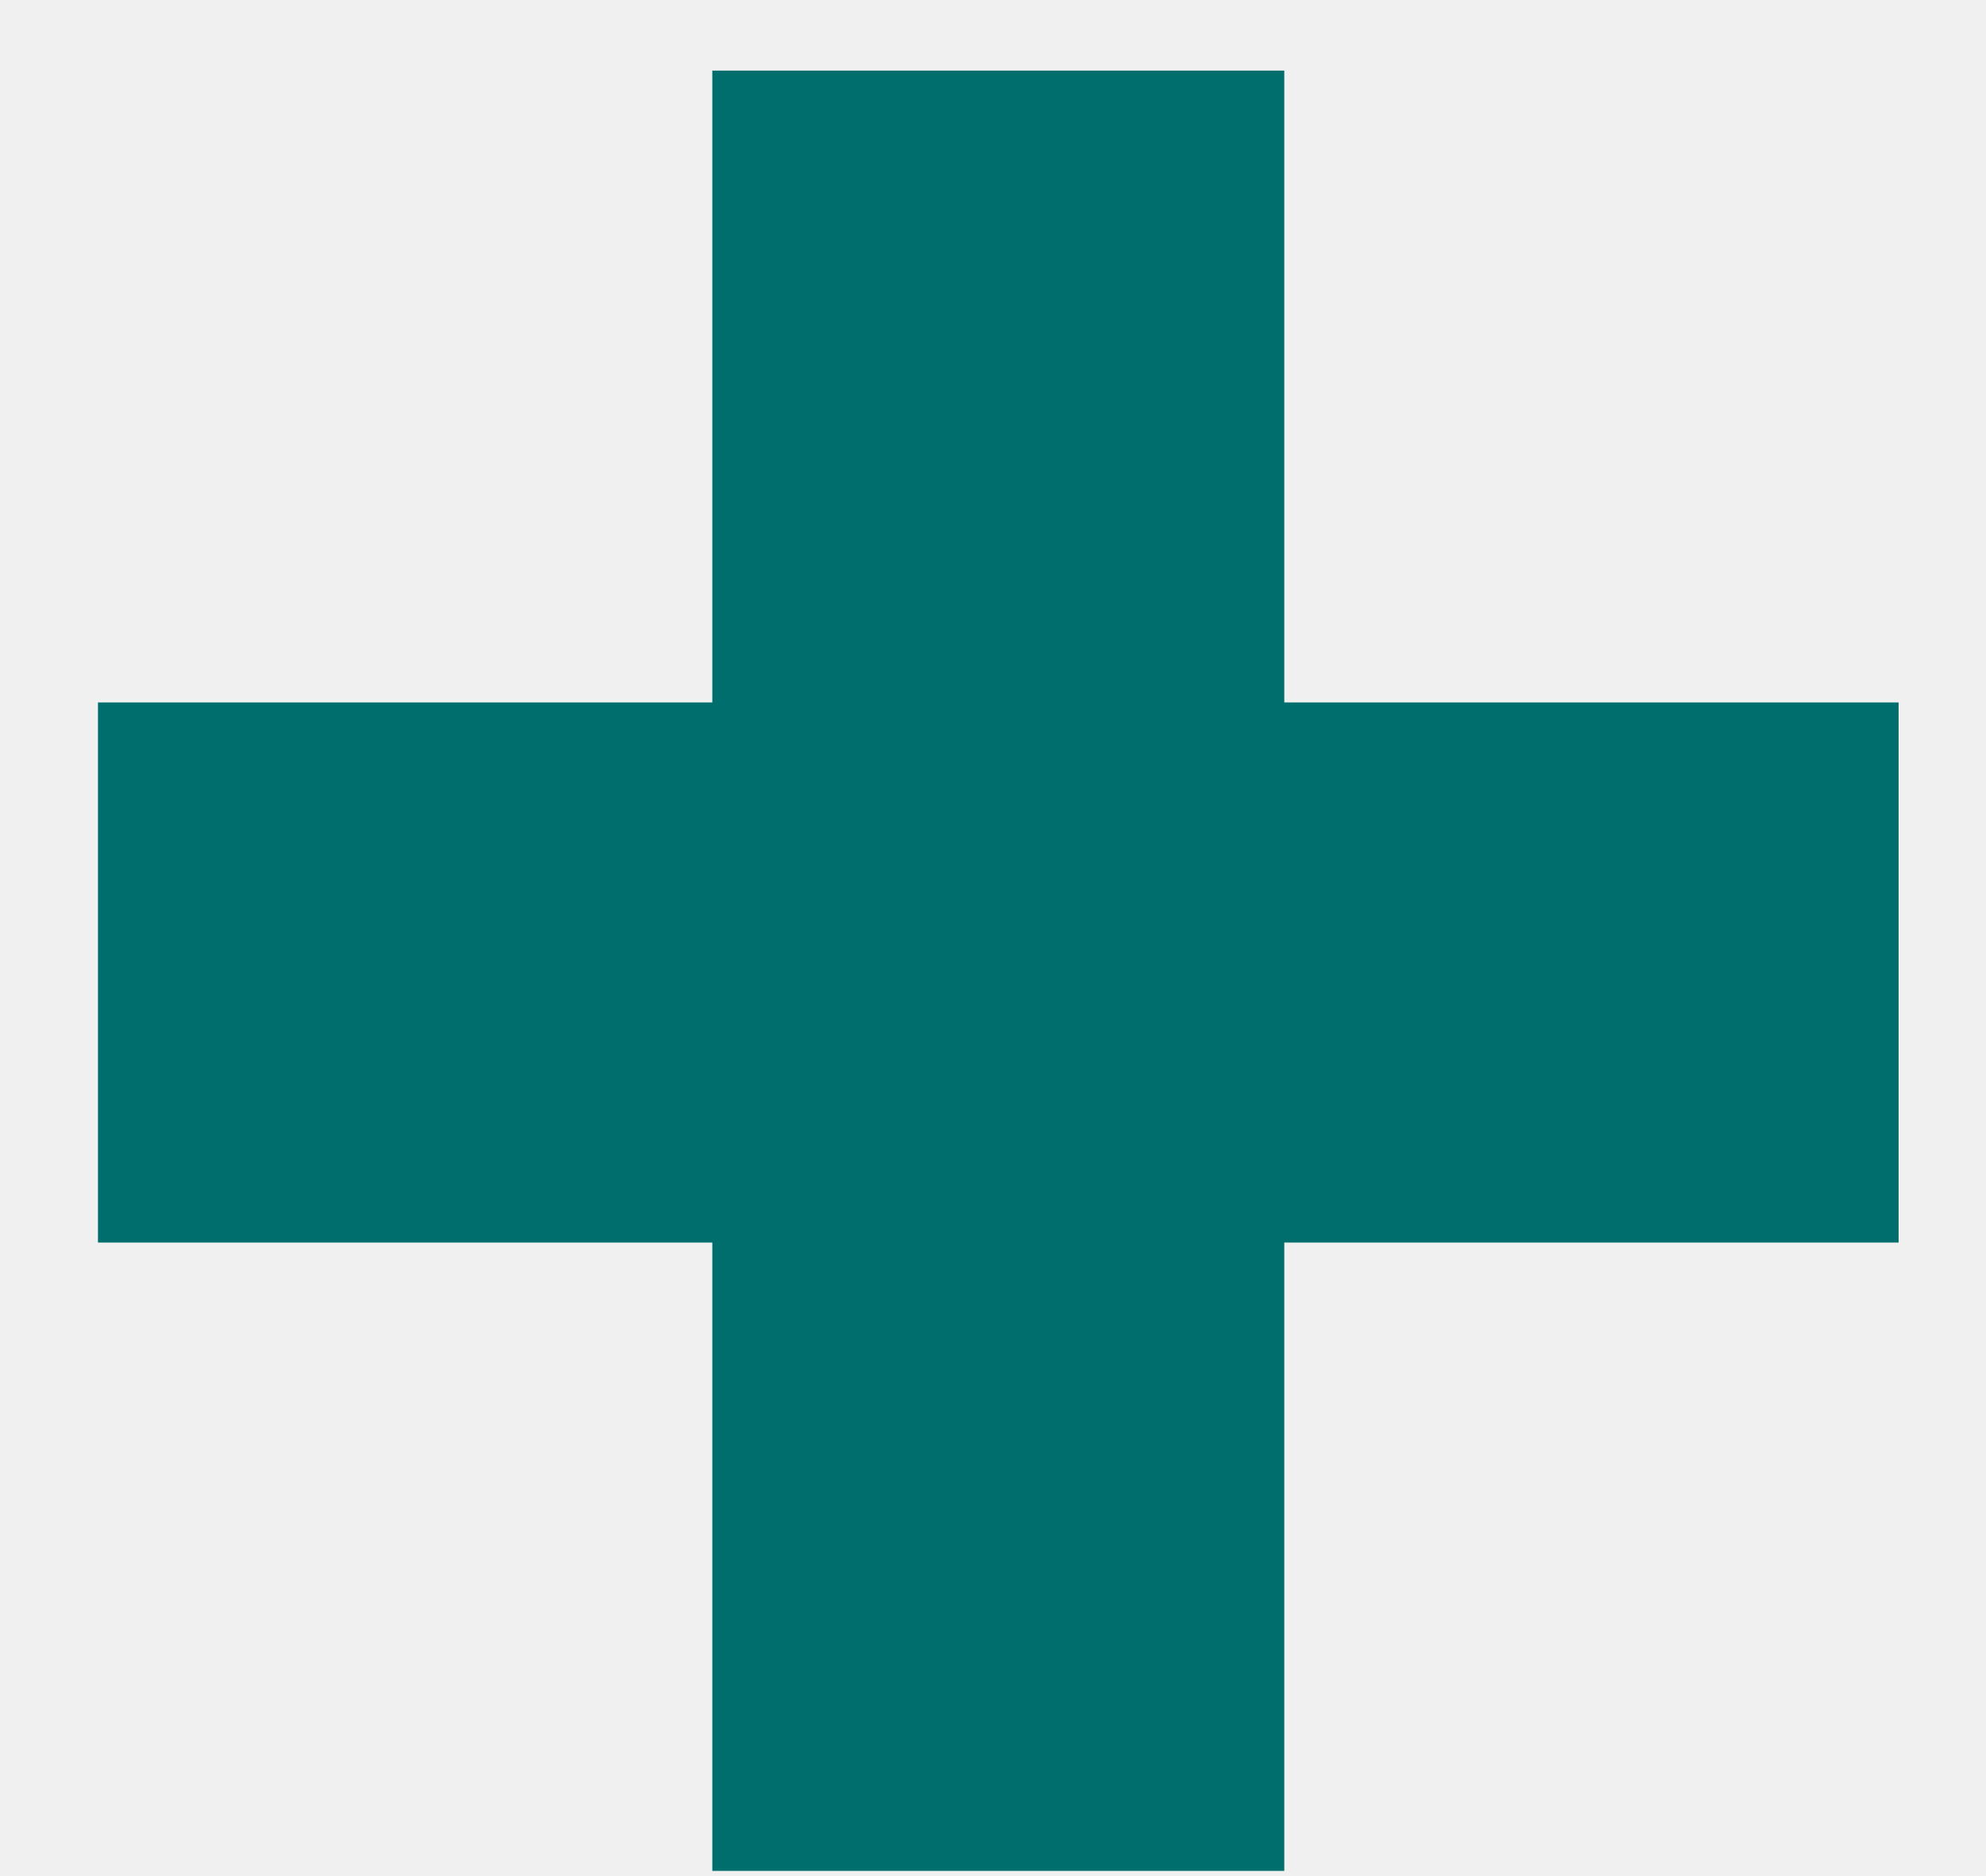
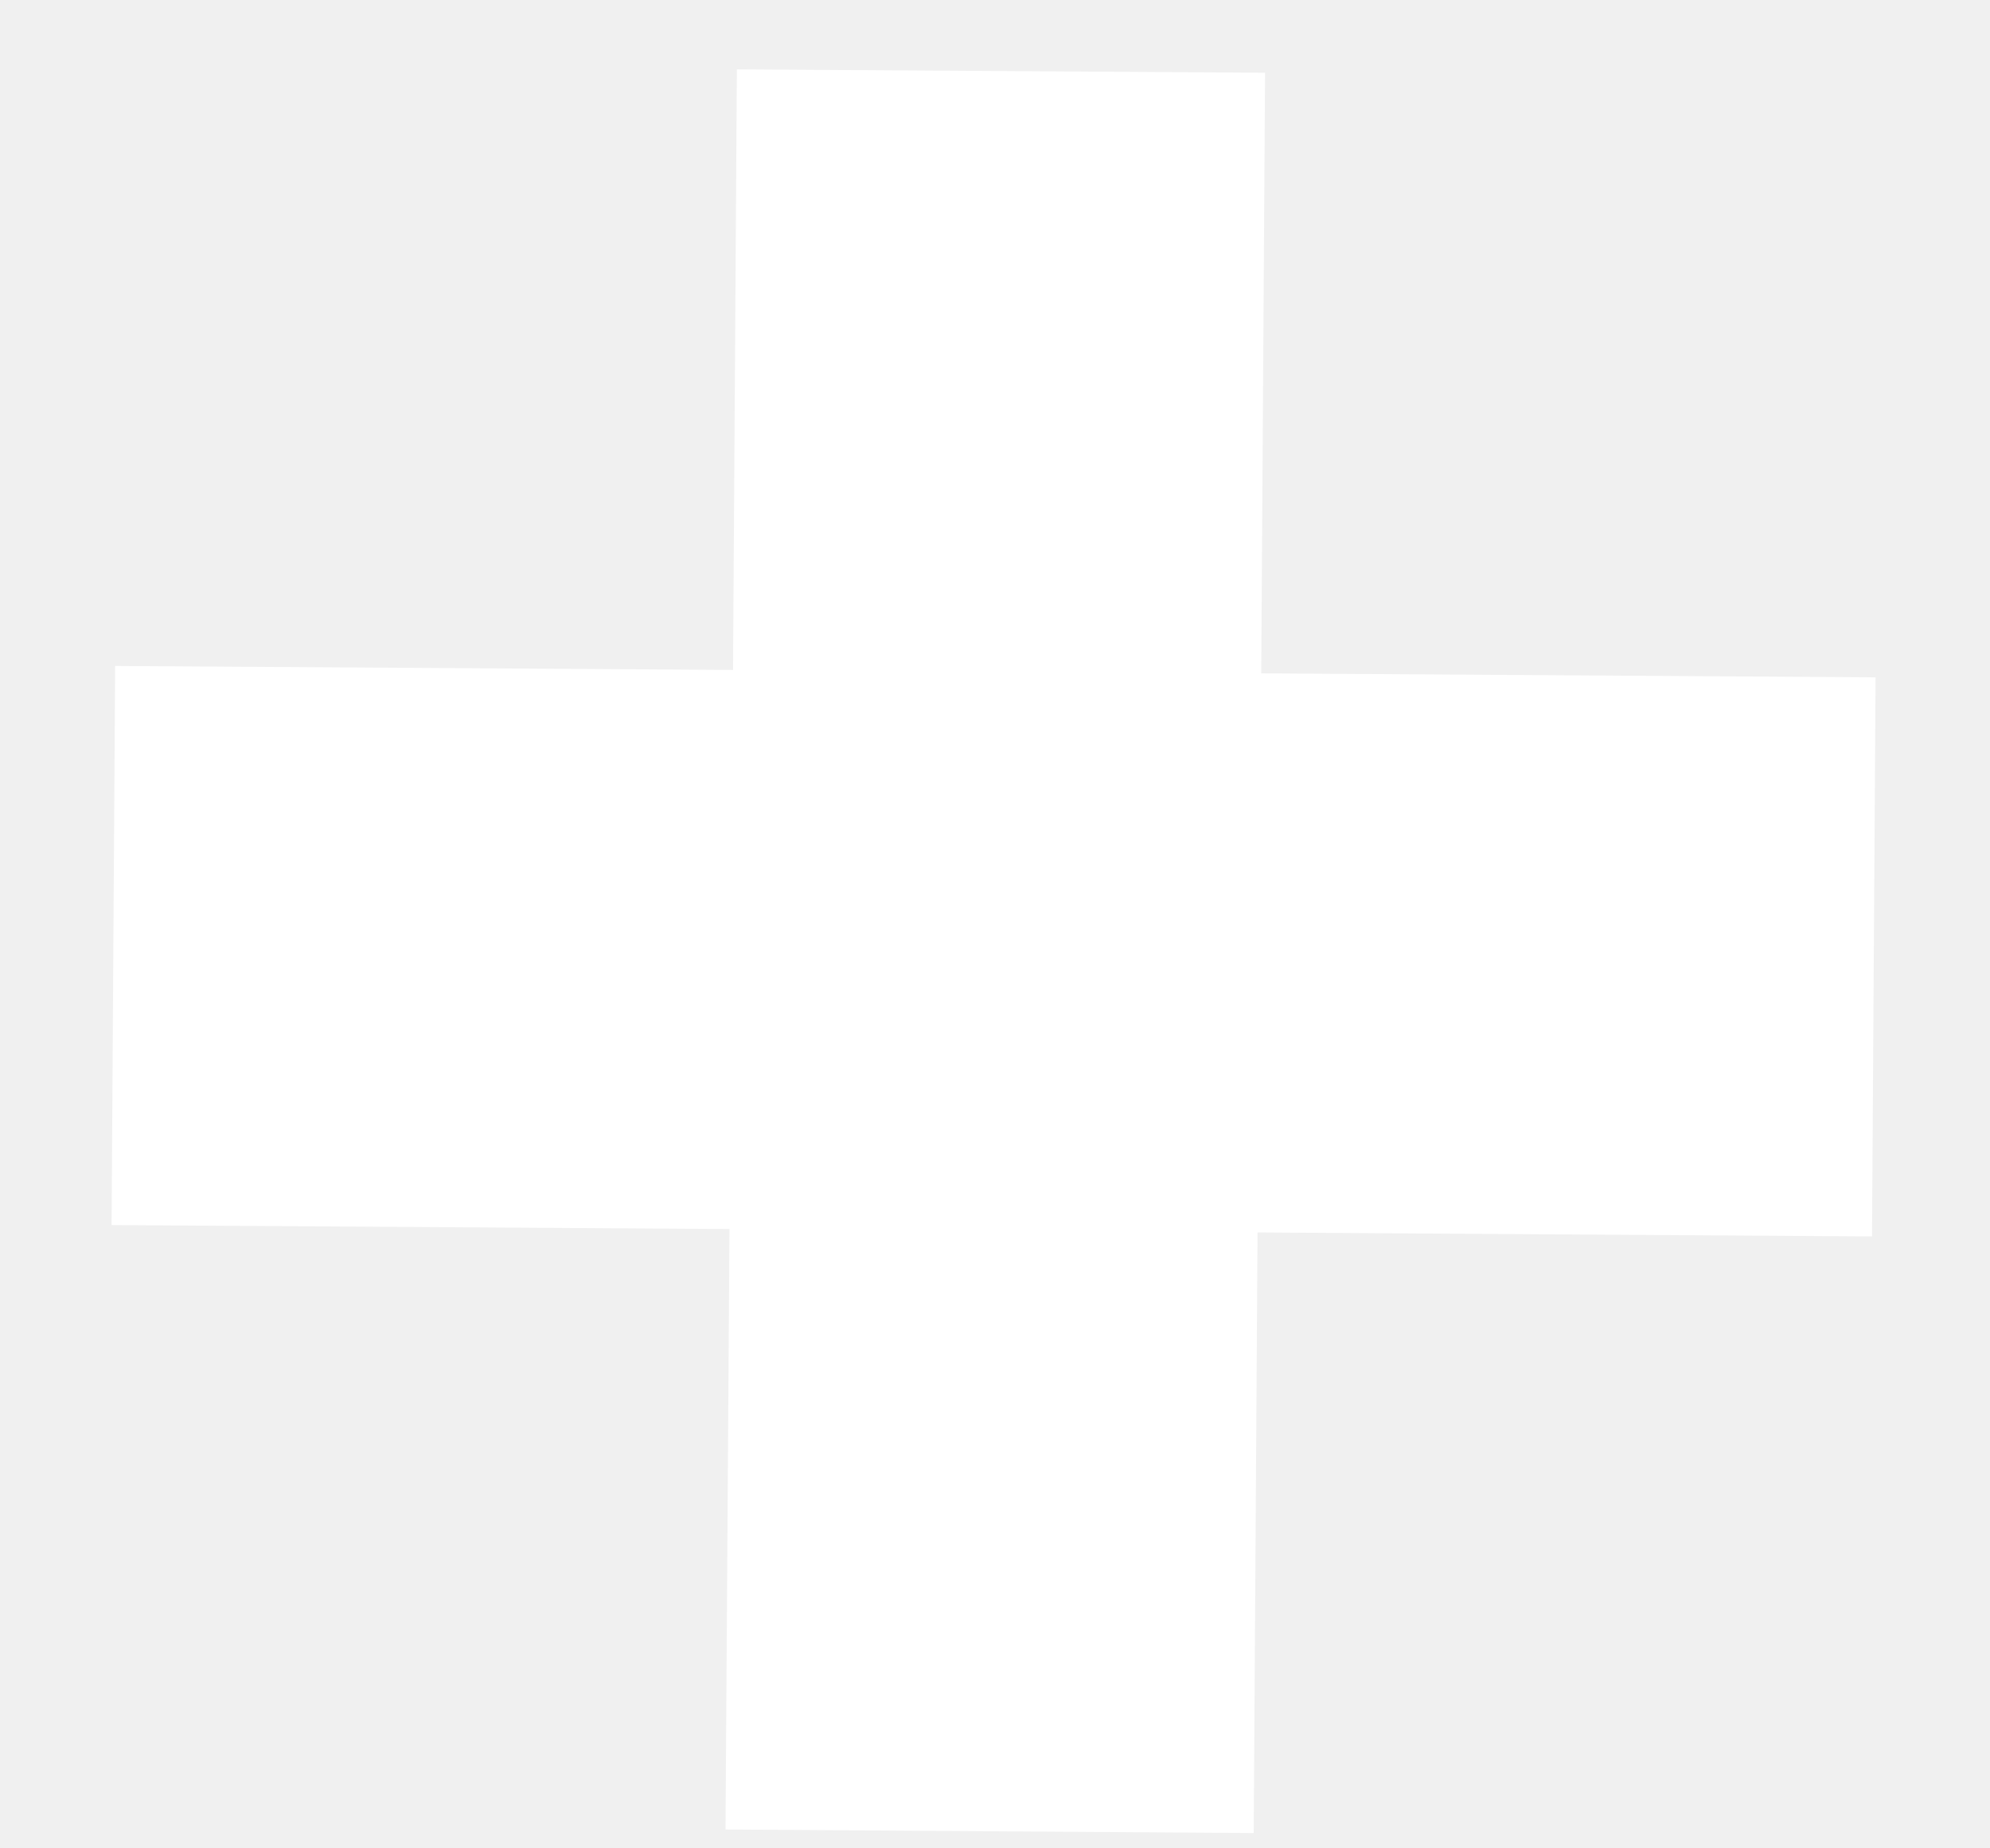
- <svg xmlns="http://www.w3.org/2000/svg" width="18" height="17" viewBox="0 0 18 17" fill="none">
-   <path d="M17.208 11.264H11.64V16.96H6.456V11.264H0.888V6.368H6.456V0.64H11.64V6.368H17.208V11.264Z" fill="#006E6D" />
+ <svg xmlns="http://www.w3.org/2000/svg" width="14" height="13" viewBox="0 0 14 13" fill="none">
+   <path d="M8.9 0.512L8.873 4.738L13.195 4.766L13.17 8.7L8.847 8.672L8.82 12.898L5.104 12.873L5.132 8.648L0.785 8.62L0.81 4.686L5.157 4.714L5.184 0.488L8.9 0.512Z" fill="white" />
</svg>
